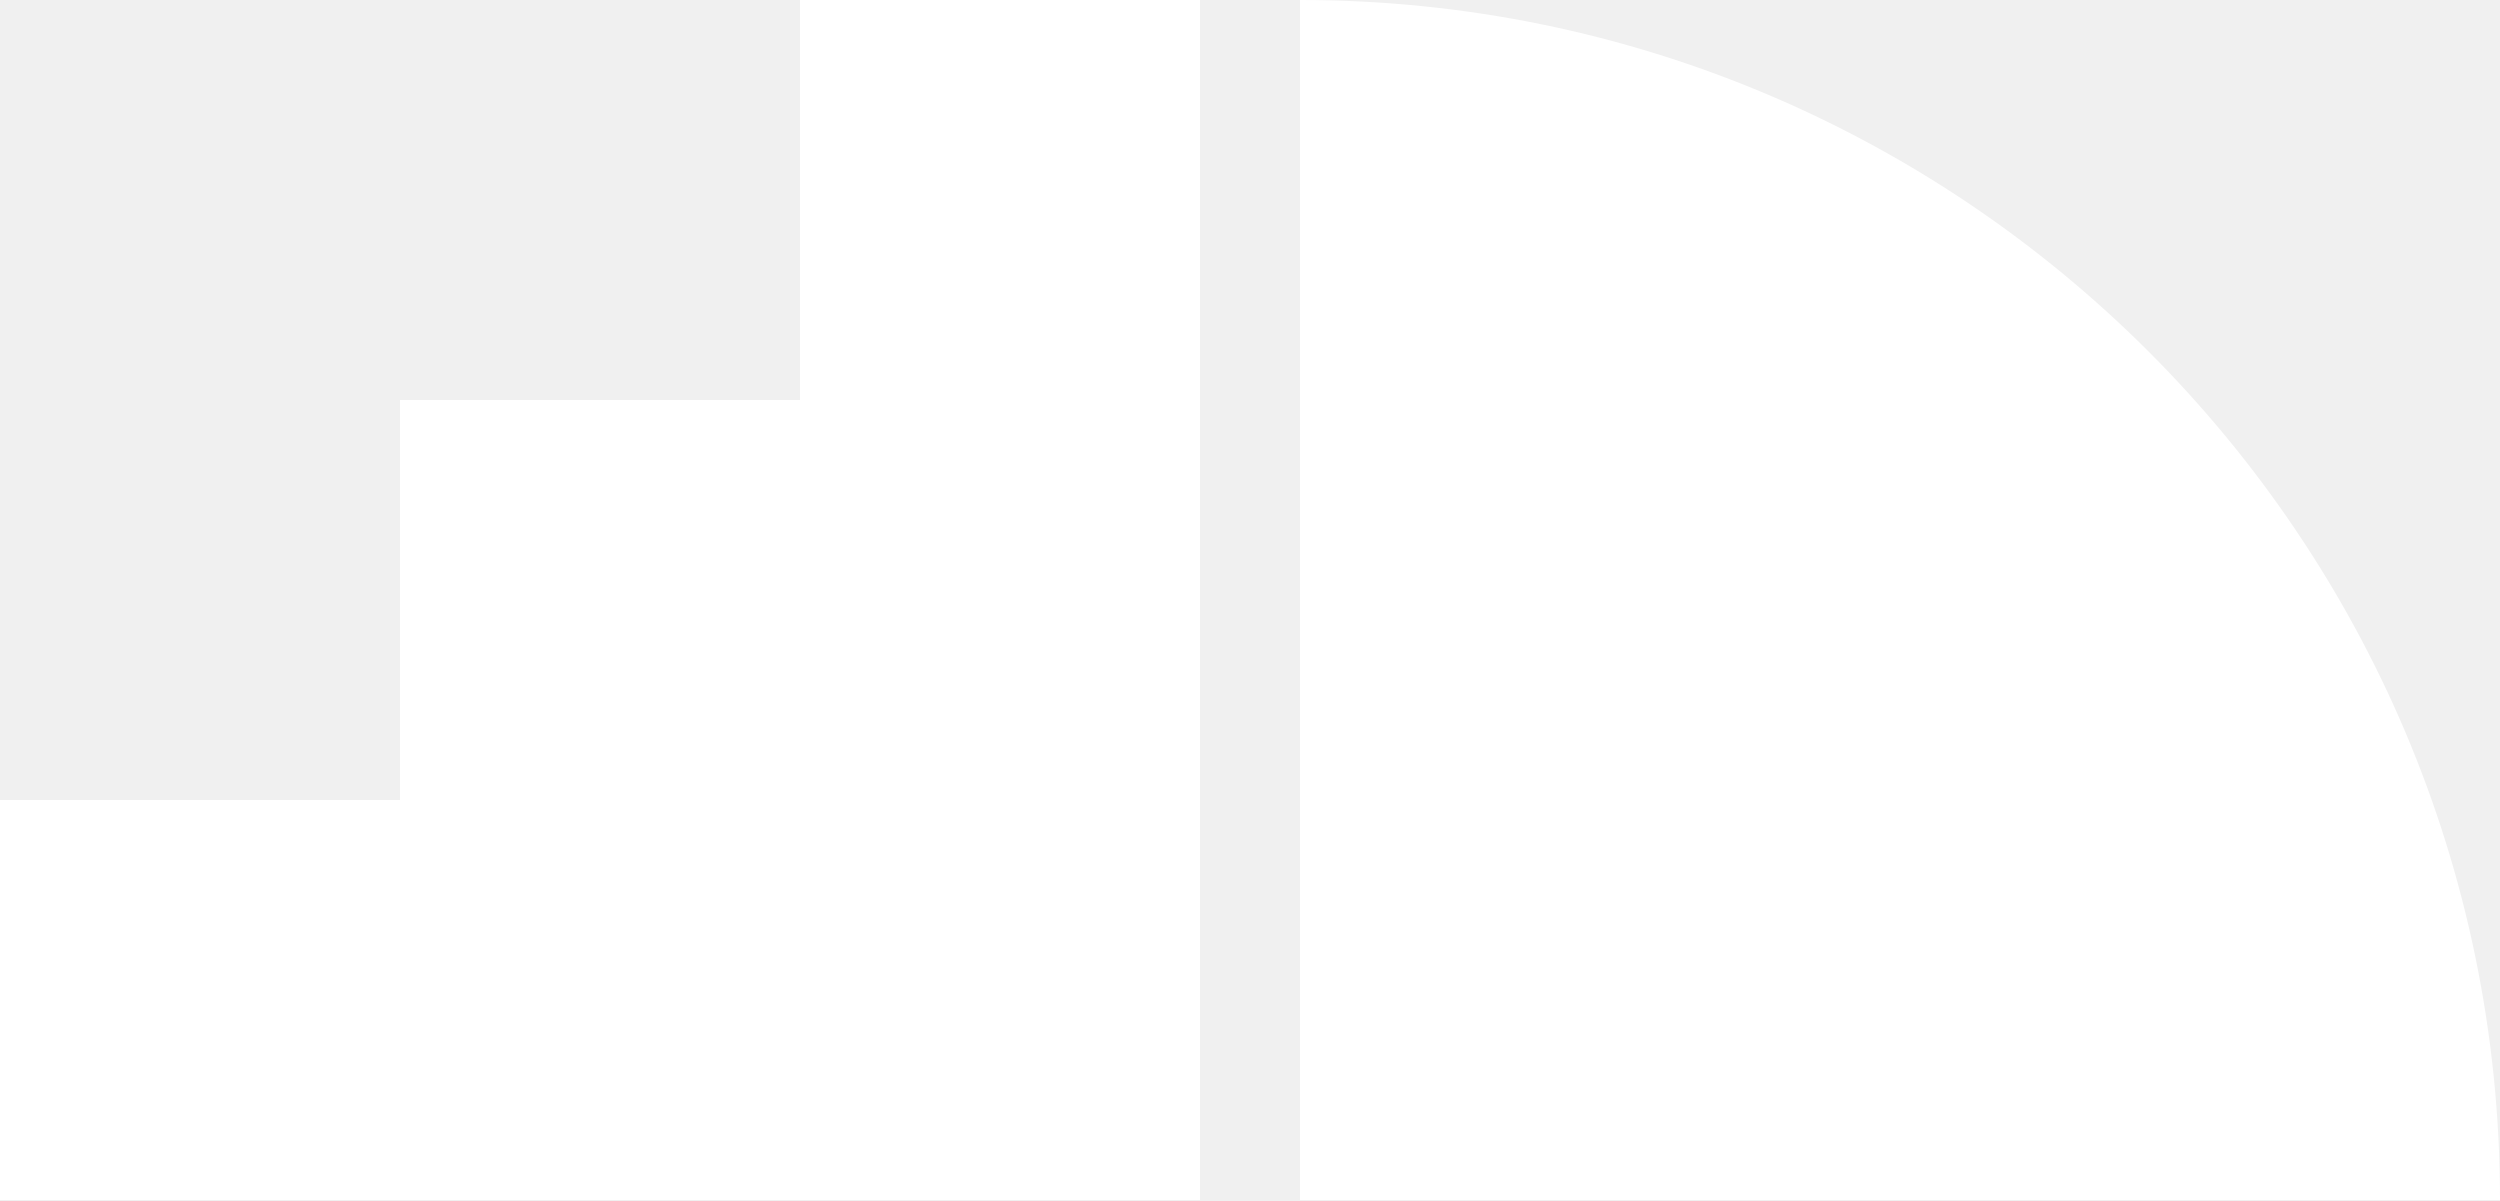
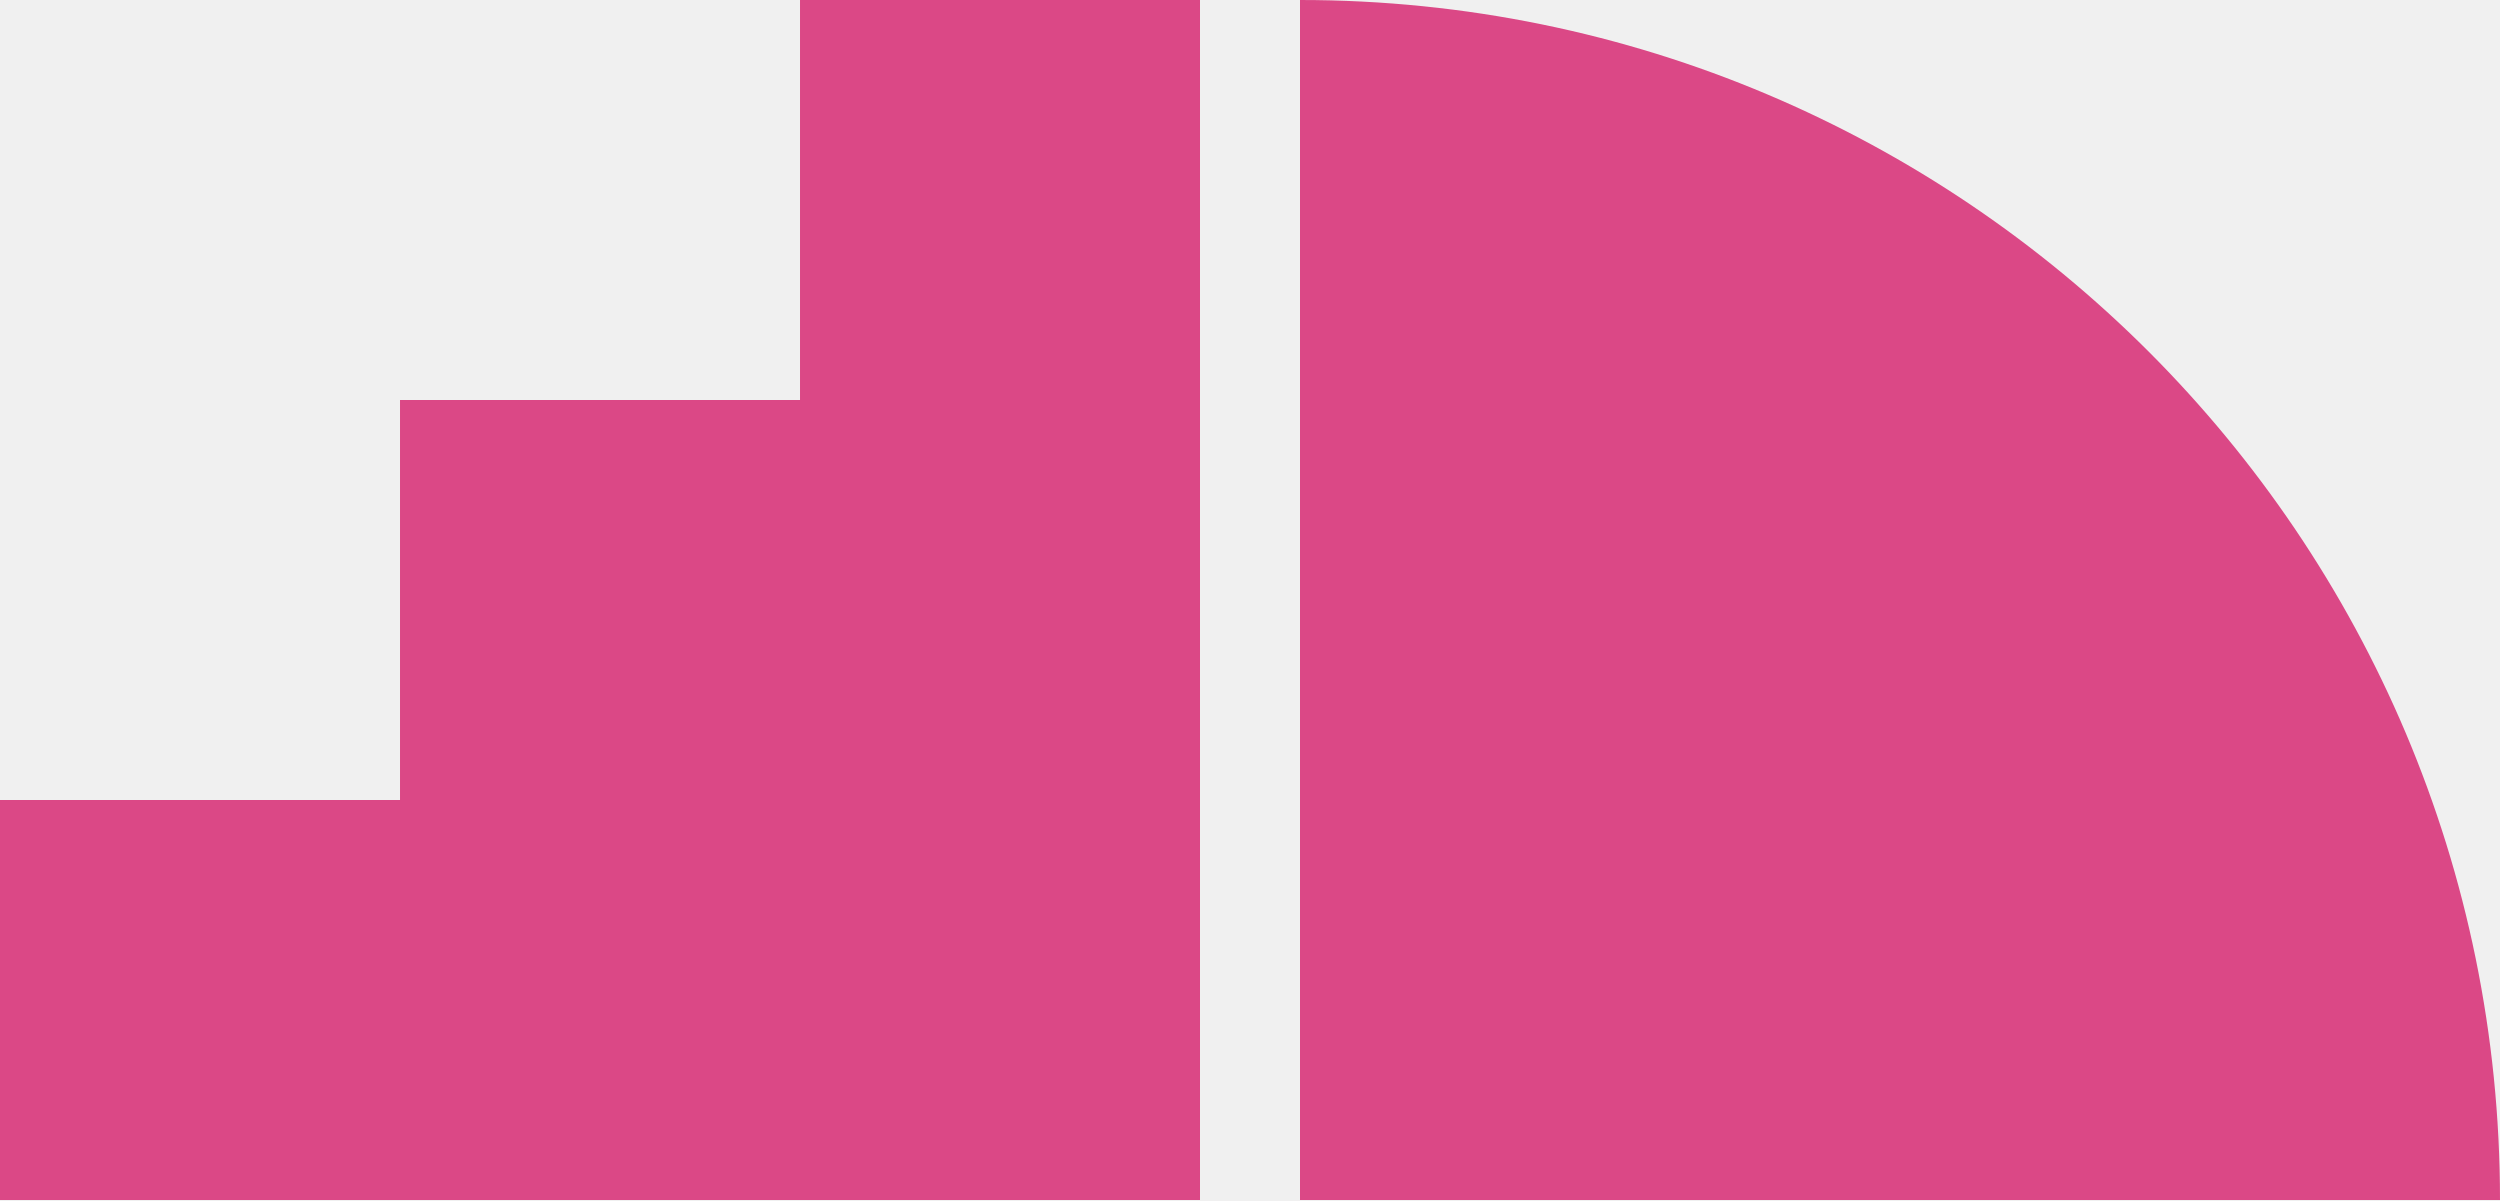
<svg xmlns="http://www.w3.org/2000/svg" version="1.1" id="Layer_1" x="0px" y="0px" width="180px" height="86.4px" viewBox="0 0 180 86.4" enable-background="new 0 0 180 86.4" xml:space="preserve">
-   <polygon fill-rule="evenodd" clip-rule="evenodd" fill="#ffffff" points="0,86.4 0,57.6 28.801,57.6 28.801,28.8 57.601,28.8 57.601,0 86.4,0 86.4,86.4 " />
-   <path fill-rule="evenodd" clip-rule="evenodd" fill="#ffffff" d="M93.6,0C141.318,0,180,38.683,180,86.399H93.6V0z" />
+   <polygon fill-rule="evenodd" clip-rule="evenodd" fill="#db4886" points="0,86.4 0,57.6 28.801,57.6 28.801,28.8 57.601,28.8 57.601,0 86.4,0 86.4,86.4 " />
+   <path fill-rule="evenodd" clip-rule="evenodd" fill="#db4886" d="M93.6,0C141.318,0,180,38.683,180,86.399H93.6V0z" />
</svg>
